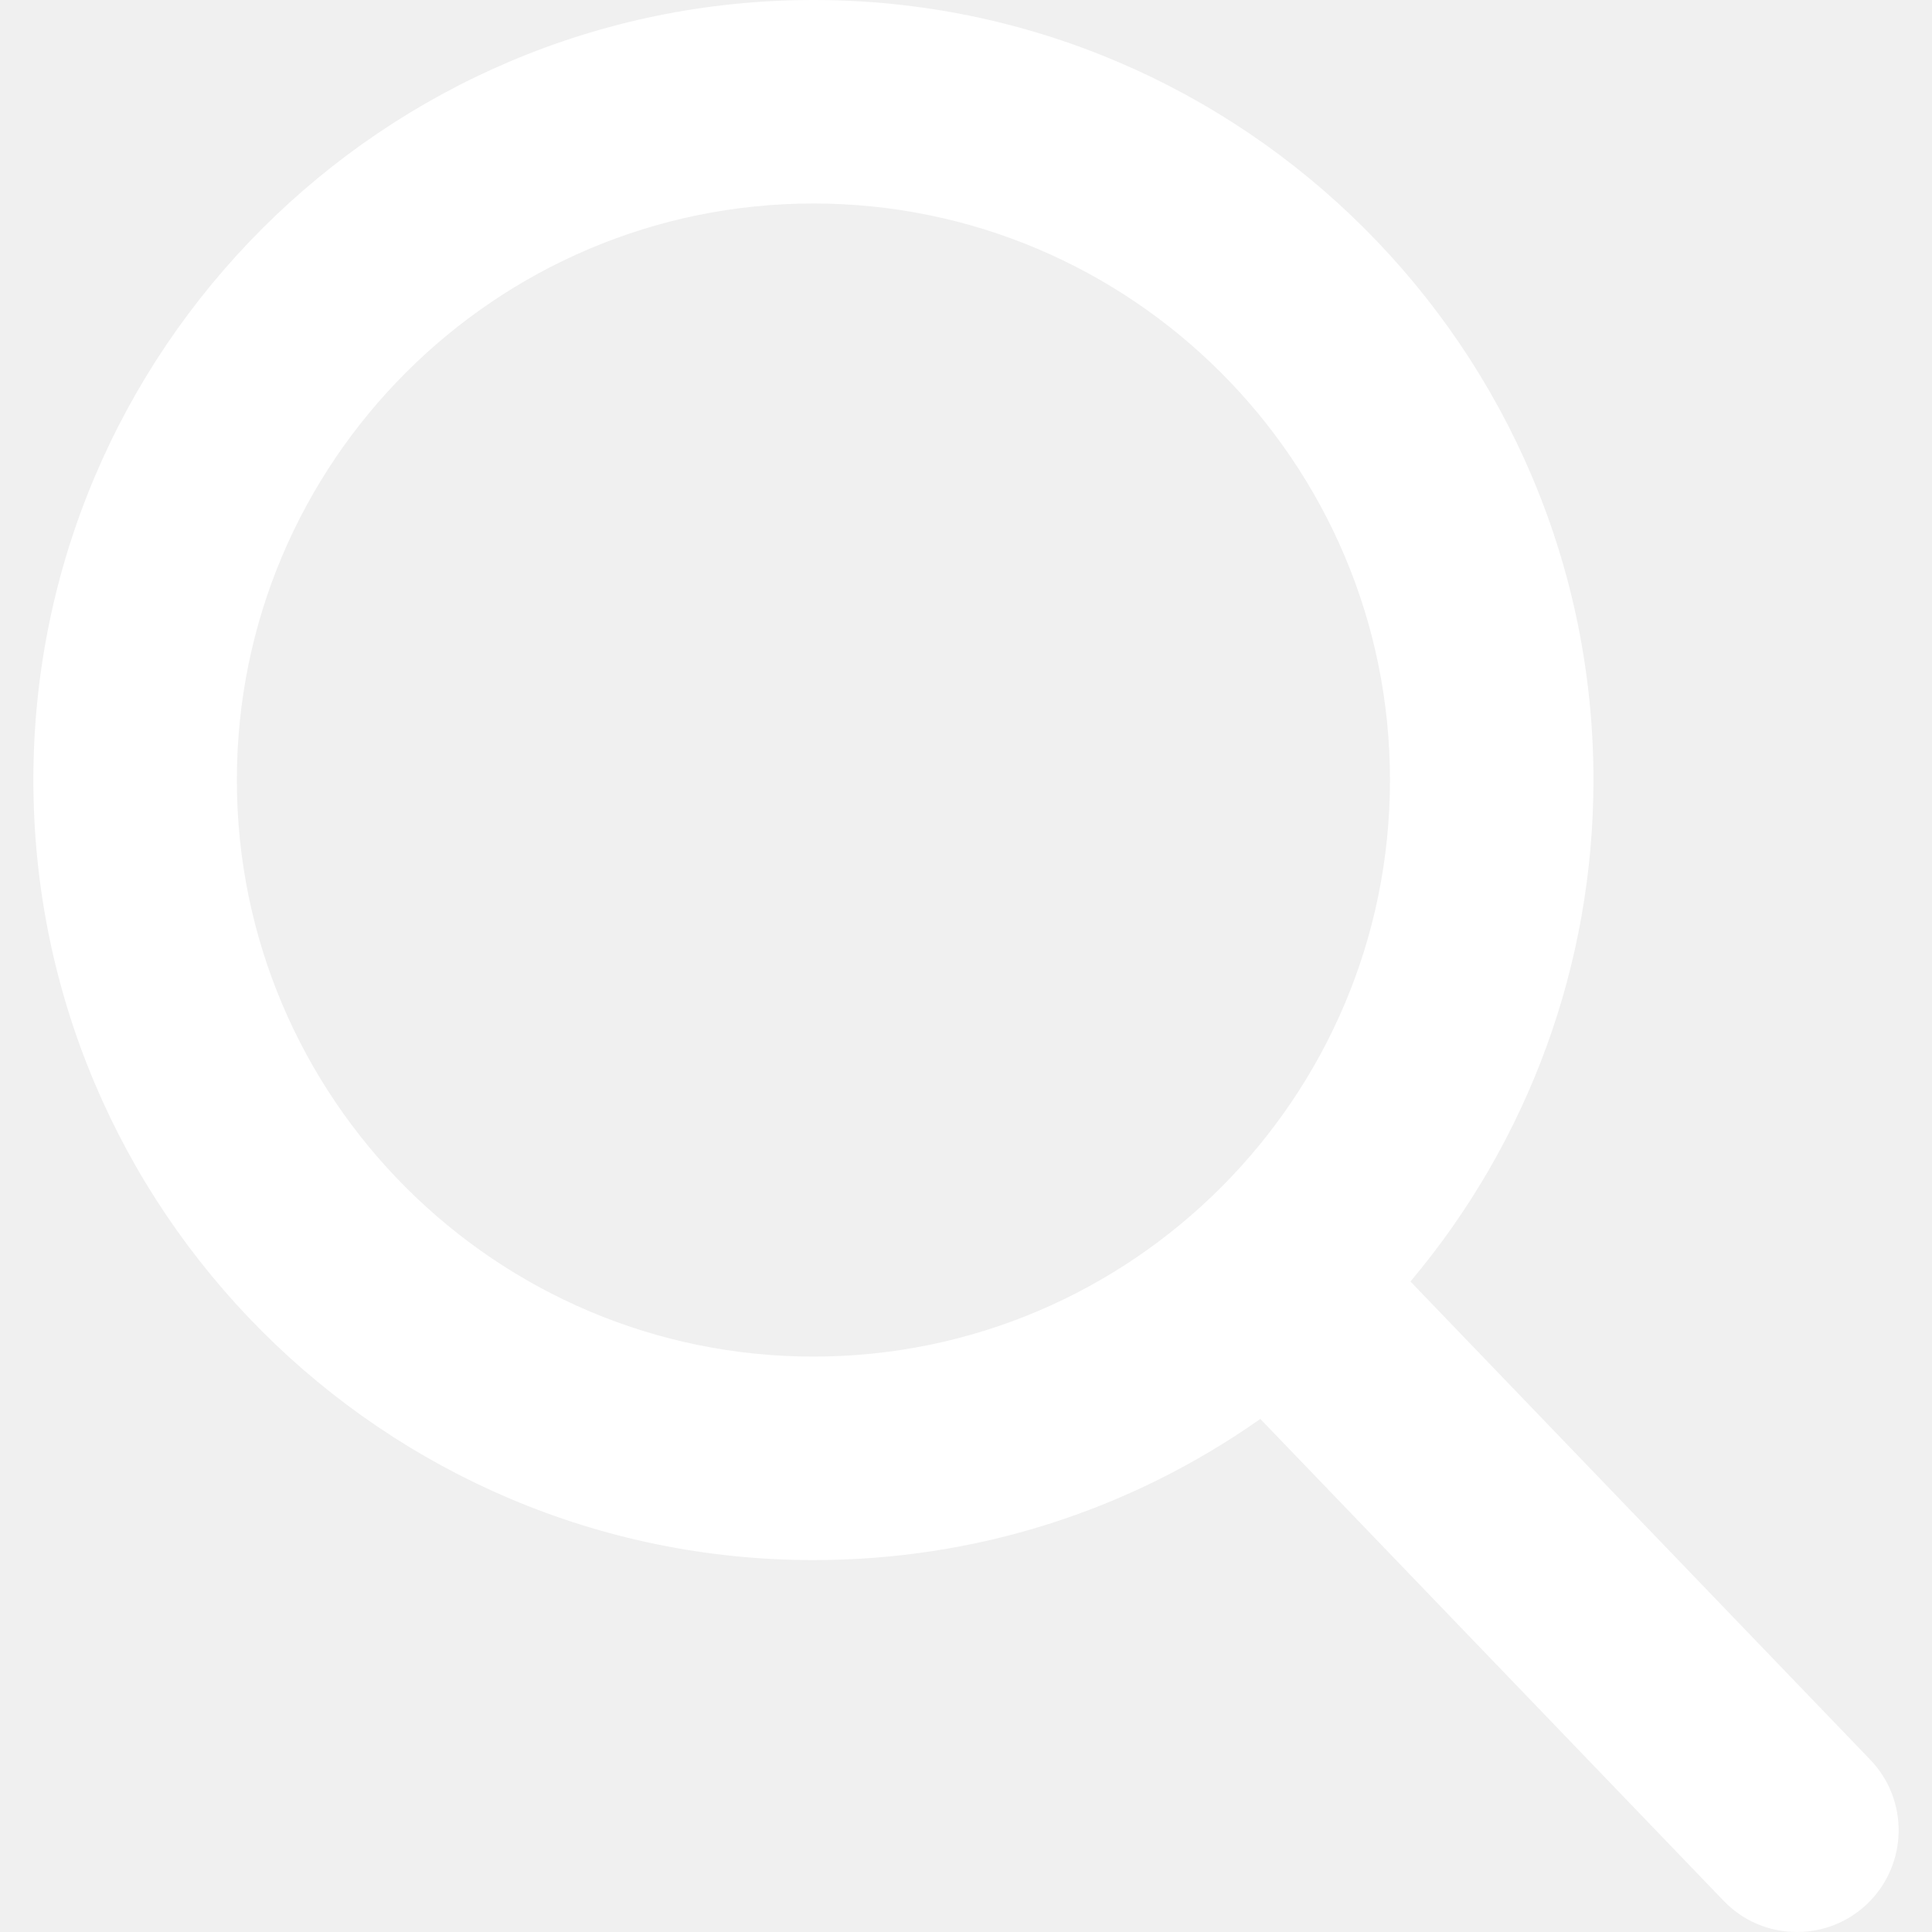
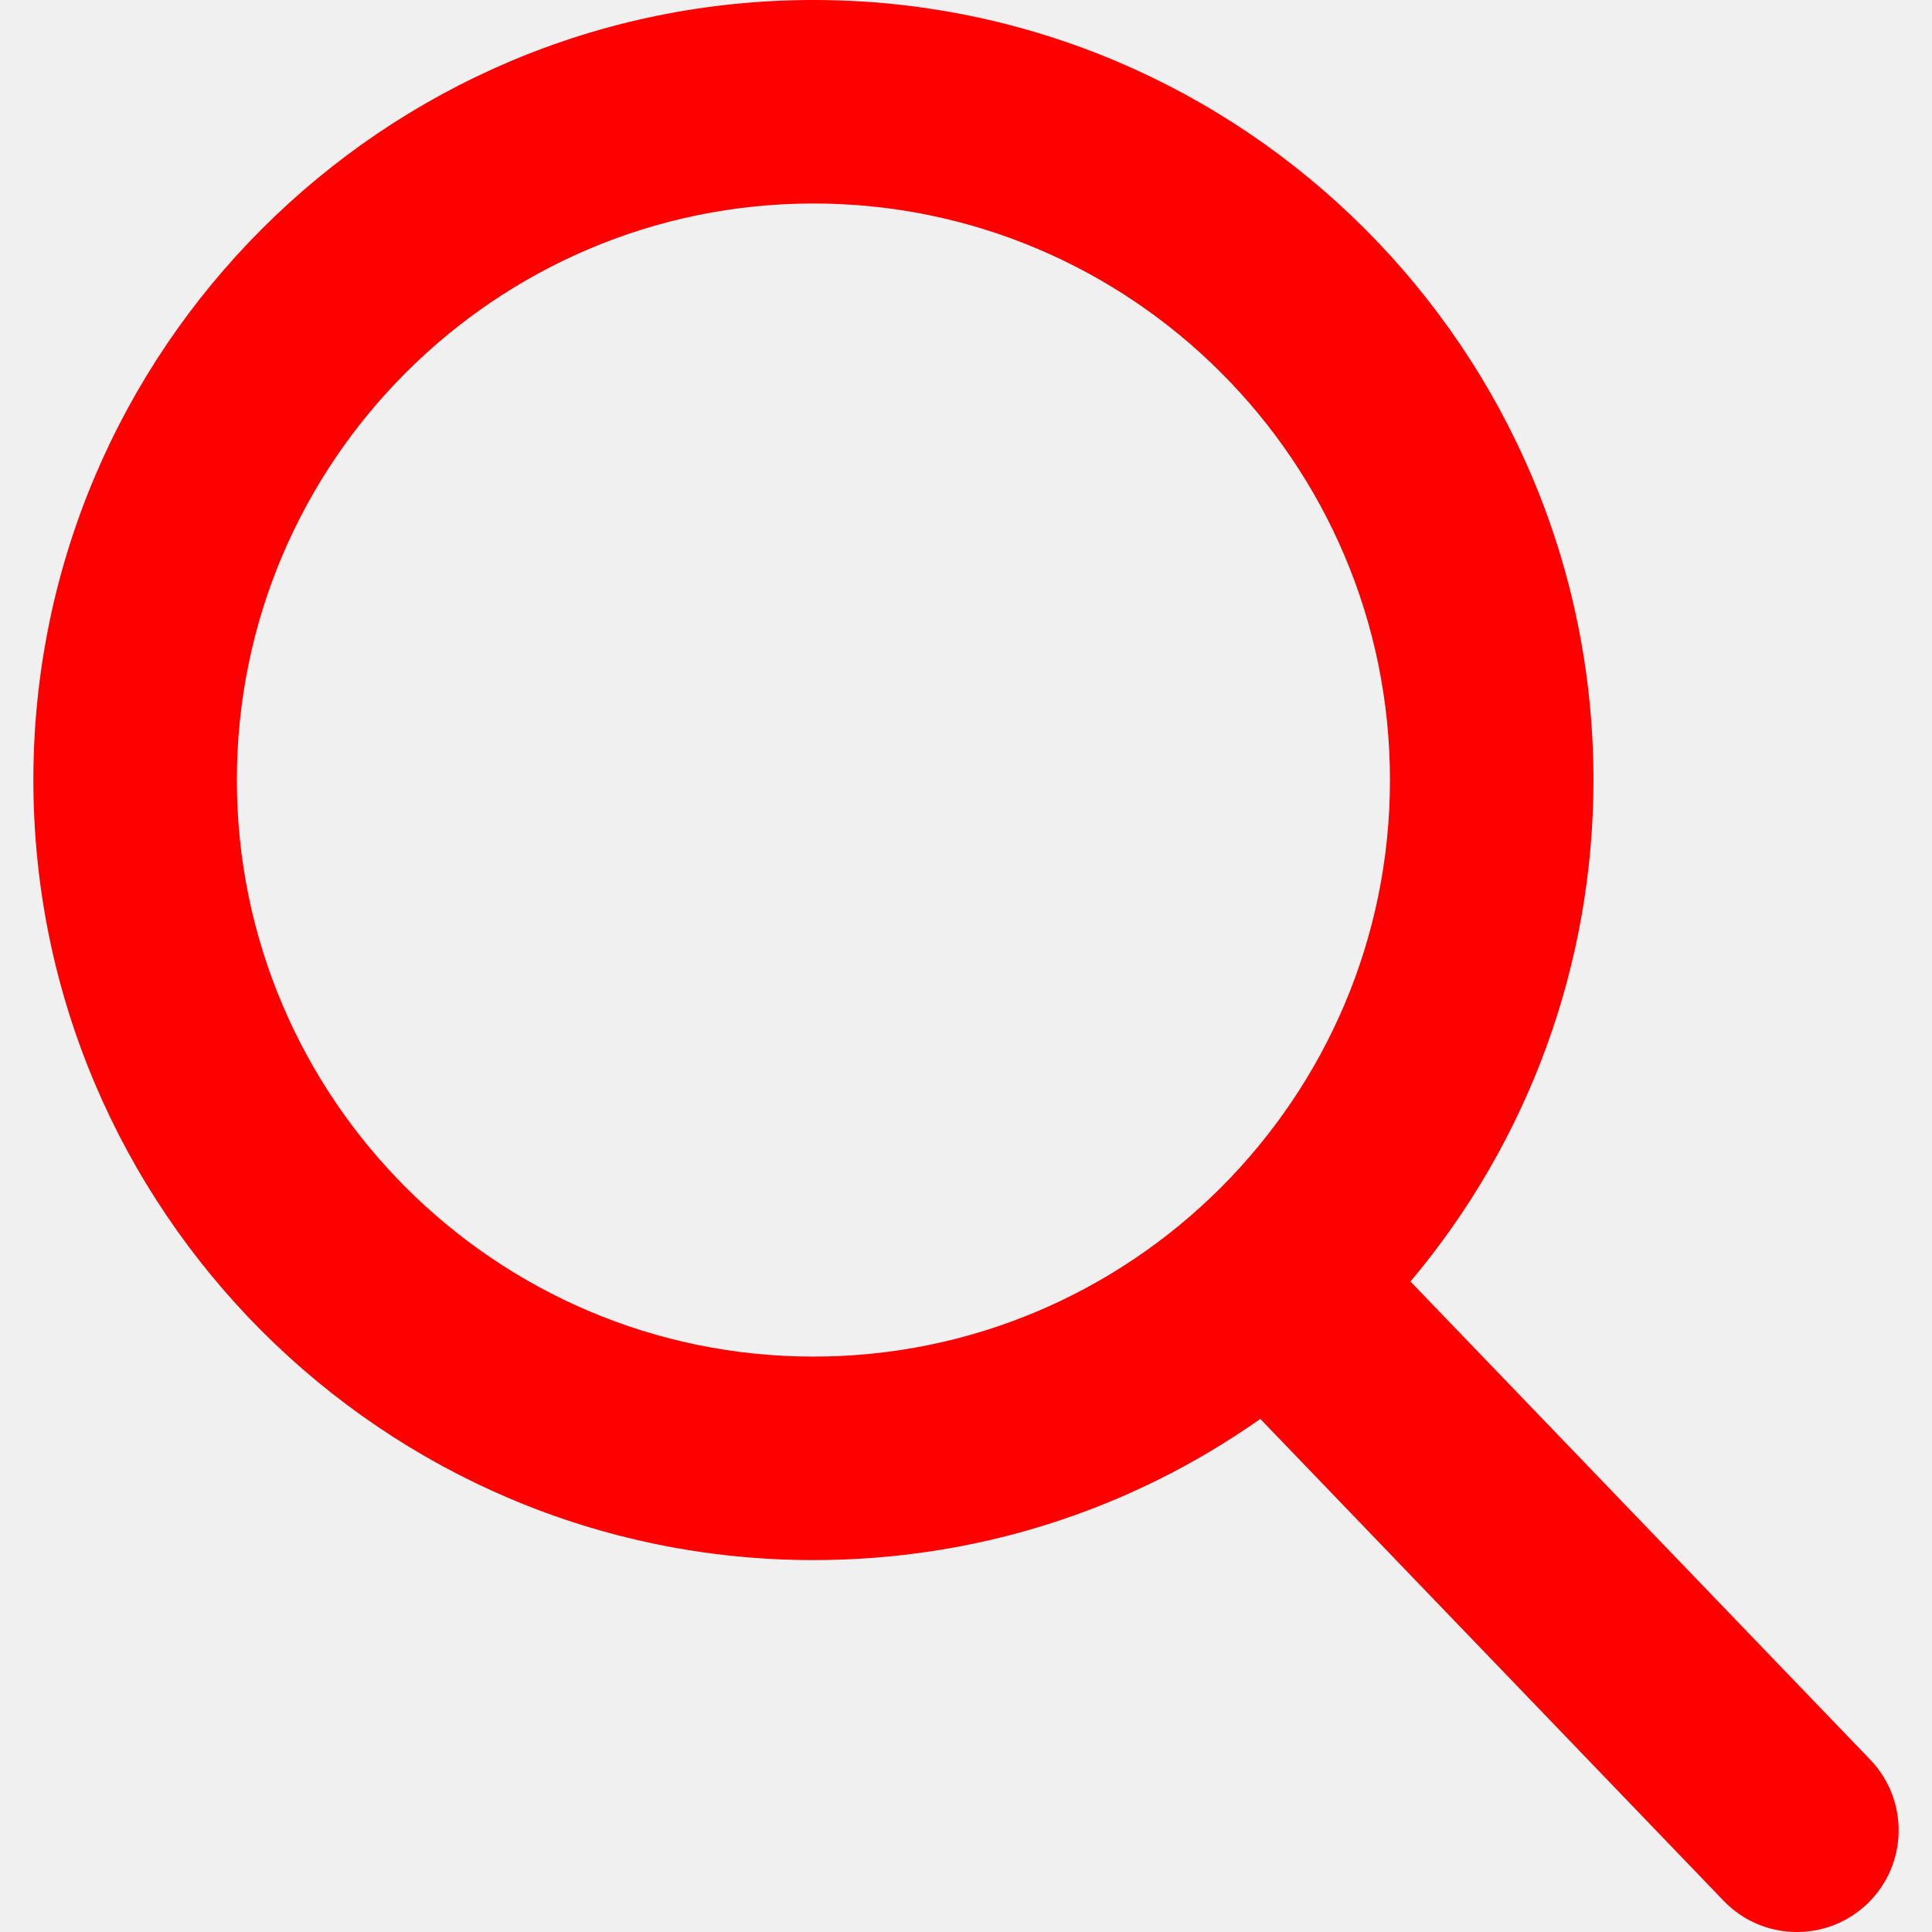
<svg xmlns="http://www.w3.org/2000/svg" version="1.1" id="Capa_1" x="0px" y="0px" viewBox="0 0 56.966 56.966" style="enable-background:new 0 0 56.966 56.966;" xml:space="preserve" width="512px" height="512px">
-   <path d="M55.146,51.887L41.588,37.786c3.486-4.144,5.396-9.358,5.396-14.786c0-12.682-10.318-23-23-23s-23,10.318-23,23  s10.318,23,23,23c4.761,0,9.298-1.436,13.177-4.162l13.661,14.208c0.571,0.593,1.339,0.92,2.162,0.92  c0.779,0,1.518-0.297,2.079-0.837C56.255,54.982,56.293,53.08,55.146,51.887z M23.984,6c9.374,0,17,7.626,17,17s-7.626,17-17,17  s-17-7.626-17-17S14.61,6,23.984,6z" fill="#FFFFFF" />
+   <path d="M55.146,51.887L41.588,37.786c3.486-4.144,5.396-9.358,5.396-14.786c0-12.682-10.318-23-23-23s-23,10.318-23,23  s10.318,23,23,23c4.761,0,9.298-1.436,13.177-4.162l13.661,14.208c0.571,0.593,1.339,0.92,2.162,0.92  c0.779,0,1.518-0.297,2.079-0.837C56.255,54.982,56.293,53.08,55.146,51.887z M23.984,6c9.374,0,17,7.626,17,17s-7.626,17-17,17  s-17-7.626-17-17S14.61,6,23.984,6z" fill="red" />
  <g>
</g>
  <g>
</g>
  <g>
</g>
  <g>
</g>
  <g>
</g>
  <g>
</g>
  <g>
</g>
  <g>
</g>
  <g>
</g>
  <g>
</g>
  <g>
</g>
  <g>
</g>
  <g>
</g>
  <g>
</g>
  <g>
</g>
</svg>
